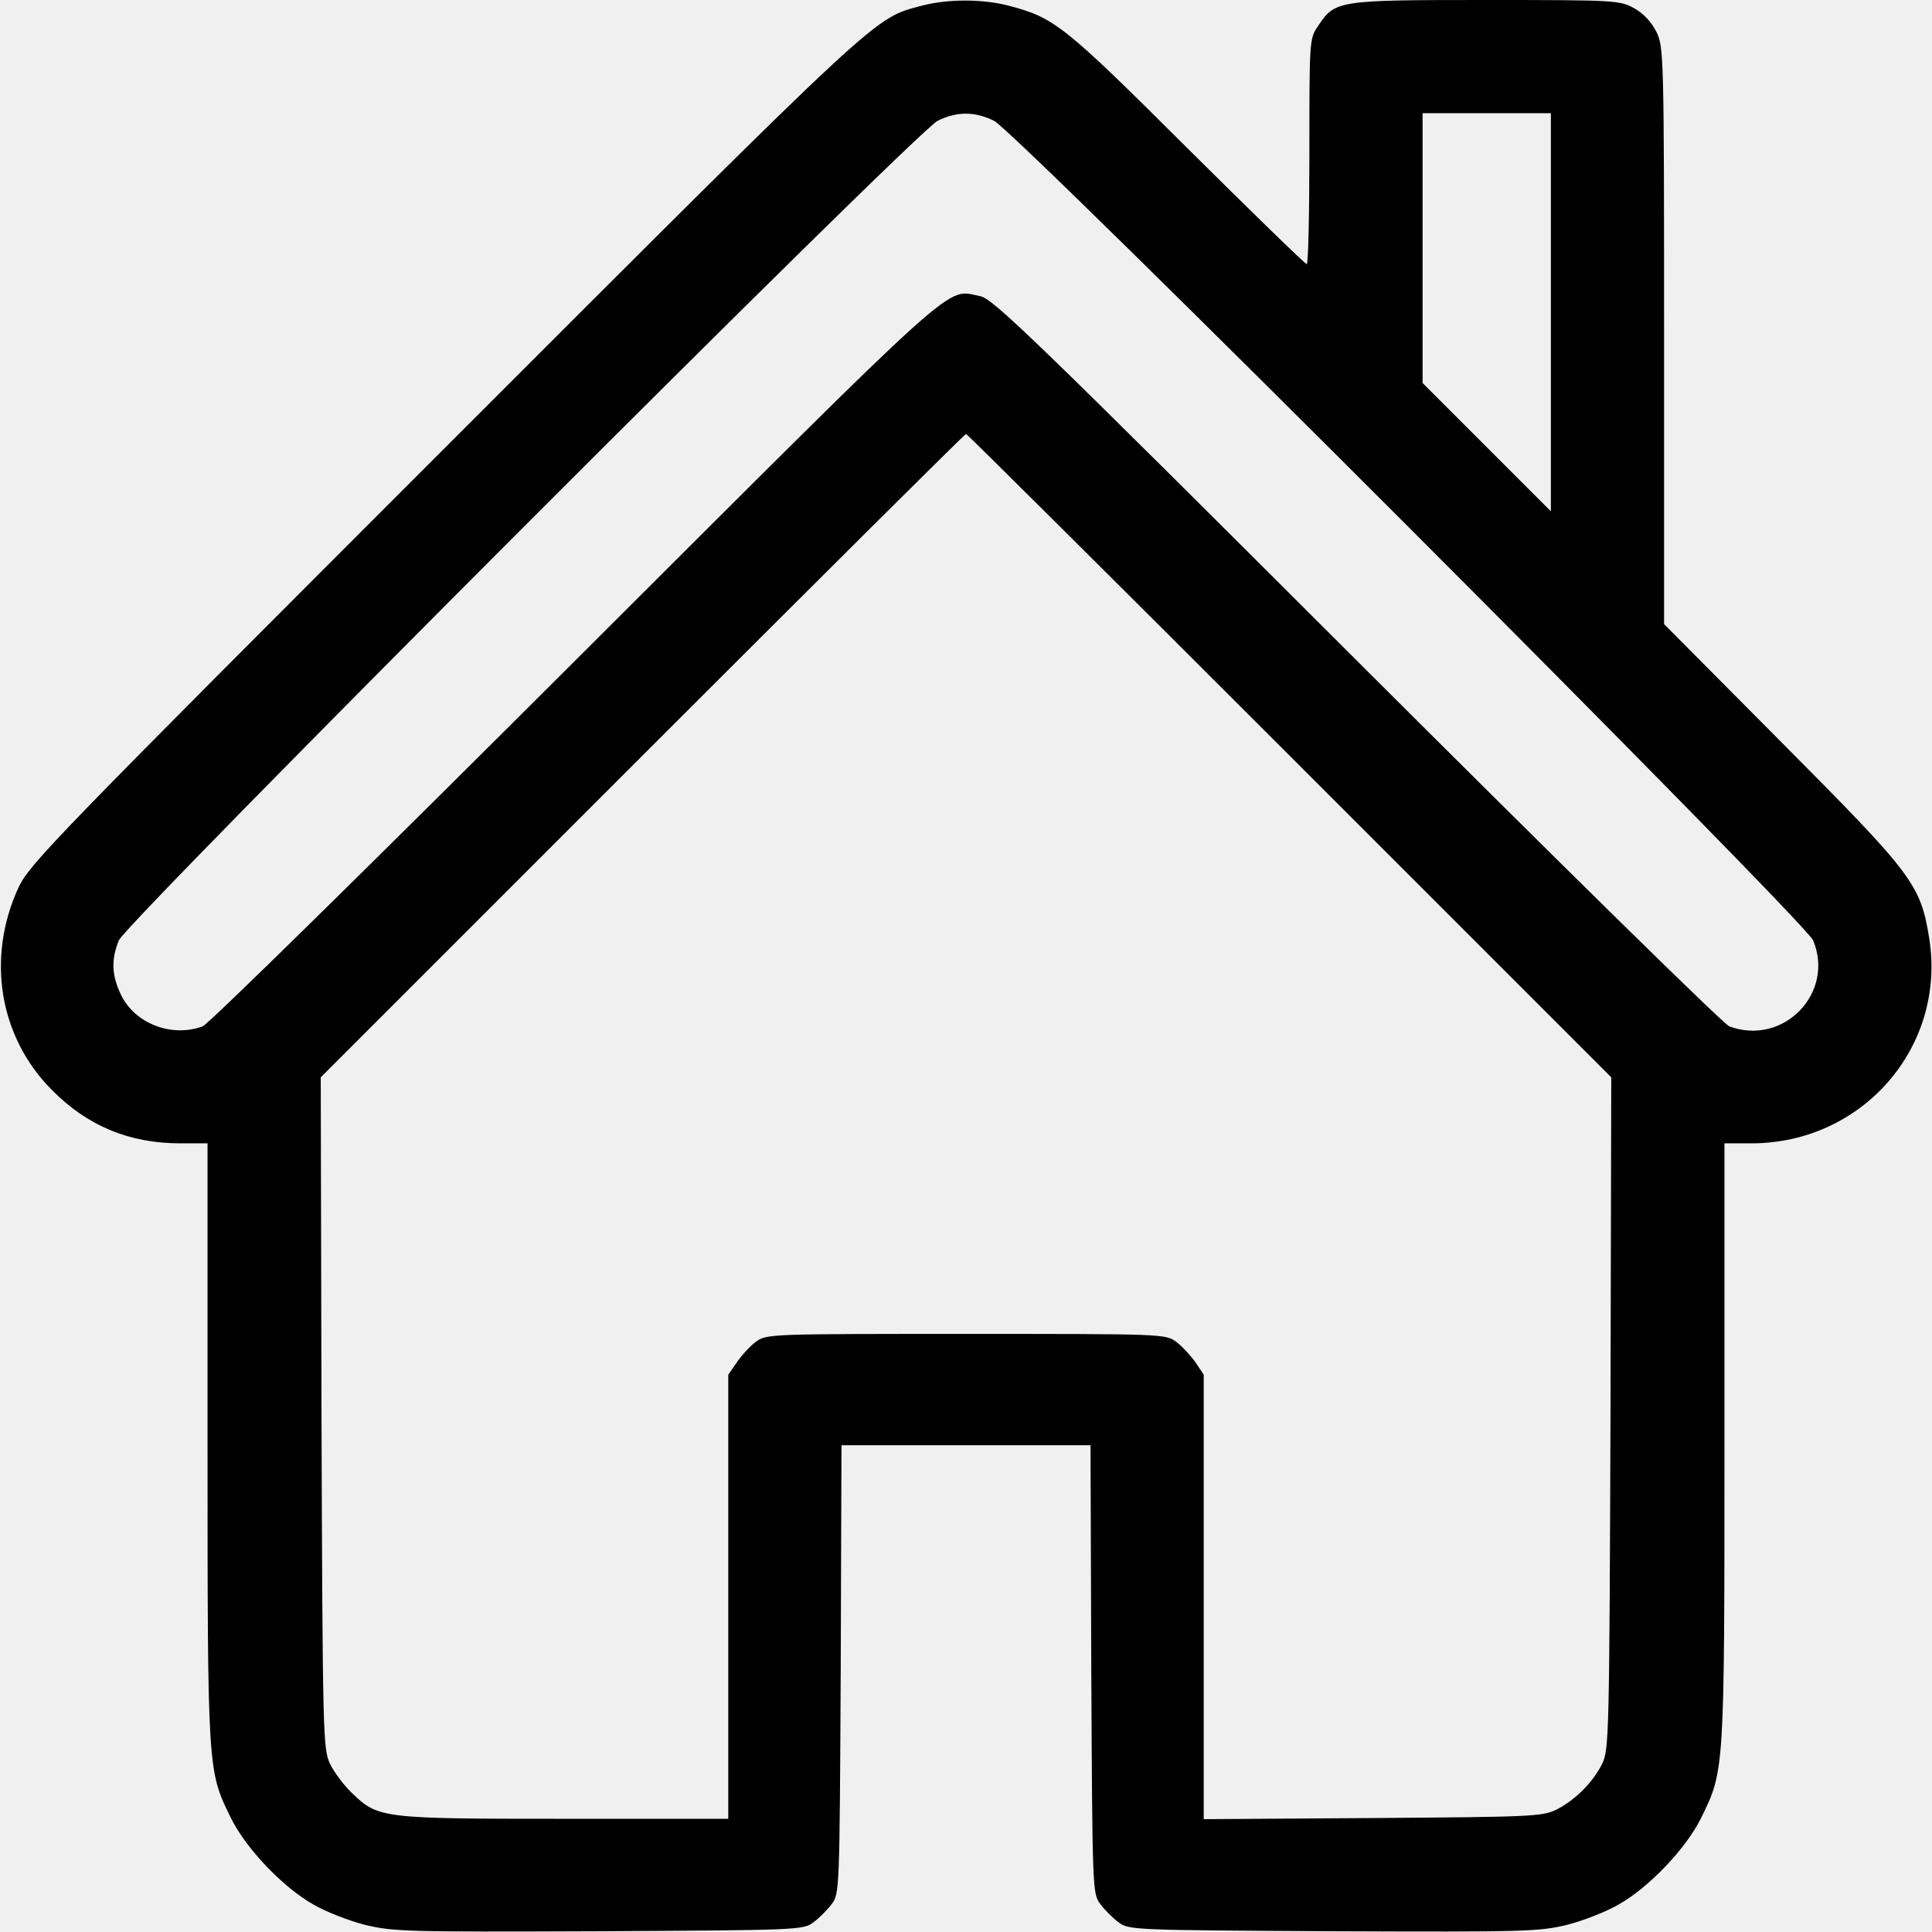
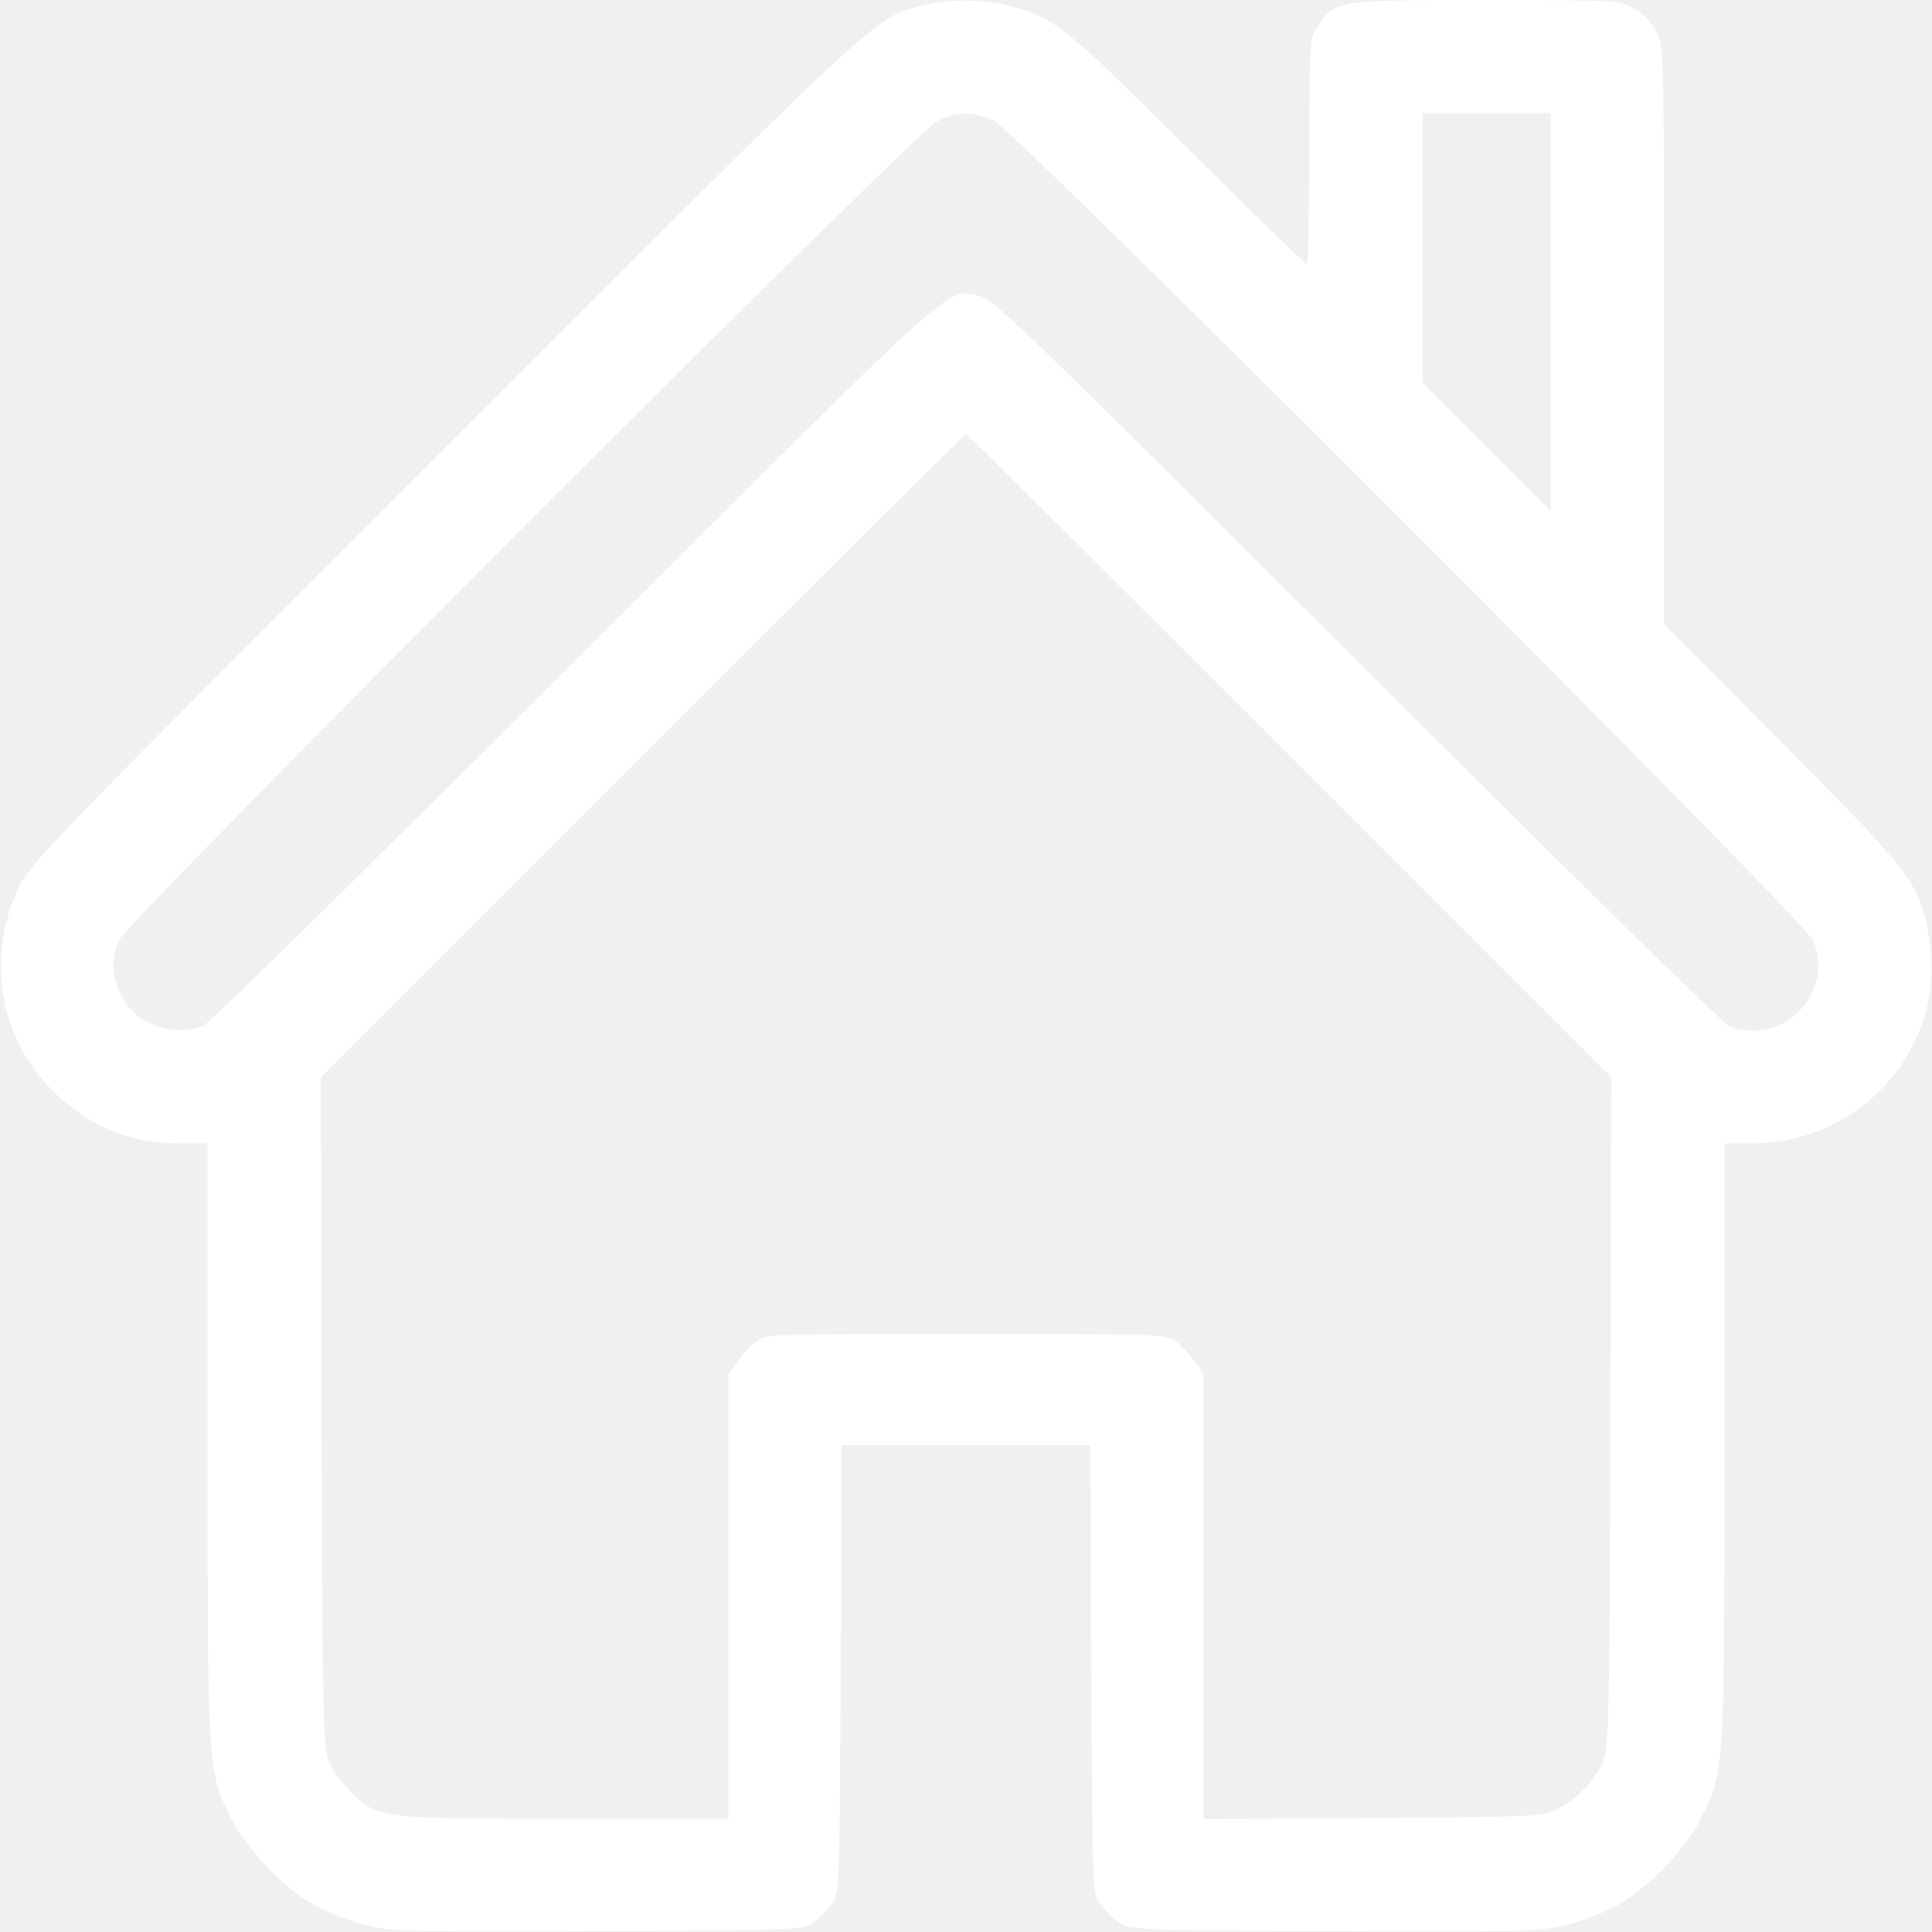
<svg xmlns="http://www.w3.org/2000/svg" version="1.0" width="512pt" height="512pt" viewBox="0 0 512 512" preserveAspectRatio="xMidYMid meet">
-   <g transform="translate(0,512) scale(0.1,-0.1)" fill="#000000" stroke="none">
+   <g transform="translate(0,512) scale(0.1,-0.1)" fill="#ffffff" stroke="none">
    <path d="M2443 5105 c-129 -35 -92 0 -1260 -1168 -1045 -1045 -1104 -1106 -1134 -1169 -86 -187 -51 -397 89 -537 94 -95 205 -141 340 -141 l72 0 0 -792 c0 -874 0 -870 62 -996 40 -81 139 -185 220 -230 31 -18 92 -42 135 -53 75 -18 108 -19 620 -17 529 3 542 3 569 24 15 11 37 33 48 48 21 27 21 39 24 622 l2 594 330 0 330 0 2 -594 c3 -583 3 -595 24 -622 11 -15 33 -37 48 -48 27 -21 40 -21 569 -24 512 -2 545 -1 620 17 43 11 104 35 135 53 81 45 180 149 220 230 62 126 62 122 62 996 l0 792 73 0 c293 1 514 255 470 541 -23 145 -42 170 -389 519 l-314 316 0 764 c0 743 -1 765 -20 805 -13 26 -34 49 -59 63 -38 21 -47 22 -392 22 -395 0 -401 -1 -446 -69 -23 -33 -23 -39 -23 -332 0 -165 -3 -299 -7 -299 -4 0 -147 139 -318 309 -327 326 -351 344 -472 376 -70 18 -161 18 -230 0z m191 -305 c59 -28 2149 -2121 2171 -2172 58 -140 -79 -281 -222 -228 -16 6 -448 431 -988 970 -853 852 -964 959 -997 965 -95 18 -29 77 -1073 -965 -540 -539 -972 -964 -988 -970 -82 -30 -179 7 -216 83 -25 51 -27 94 -6 145 21 50 2112 2143 2170 2172 51 25 98 25 149 0z m1476 -507 l0 -528 -170 170 -170 170 0 357 0 358 170 0 170 0 0 -527z m-692 -1176 l852 -852 -2 -890 c-3 -857 -4 -891 -22 -929 -25 -50 -72 -97 -122 -122 -37 -18 -67 -19 -486 -22 l-448 -3 0 589 0 589 -22 33 c-13 18 -36 43 -51 54 -28 21 -36 21 -557 21 -521 0 -529 0 -557 -21 -15 -11 -38 -36 -50 -54 l-23 -33 0 -588 0 -589 -433 0 c-486 0 -495 1 -565 69 -21 20 -47 55 -57 76 -19 39 -20 69 -23 930 l-2 890 852 852 c469 469 855 853 858 853 3 0 389 -384 858 -853z" />
  </g>
</svg>
